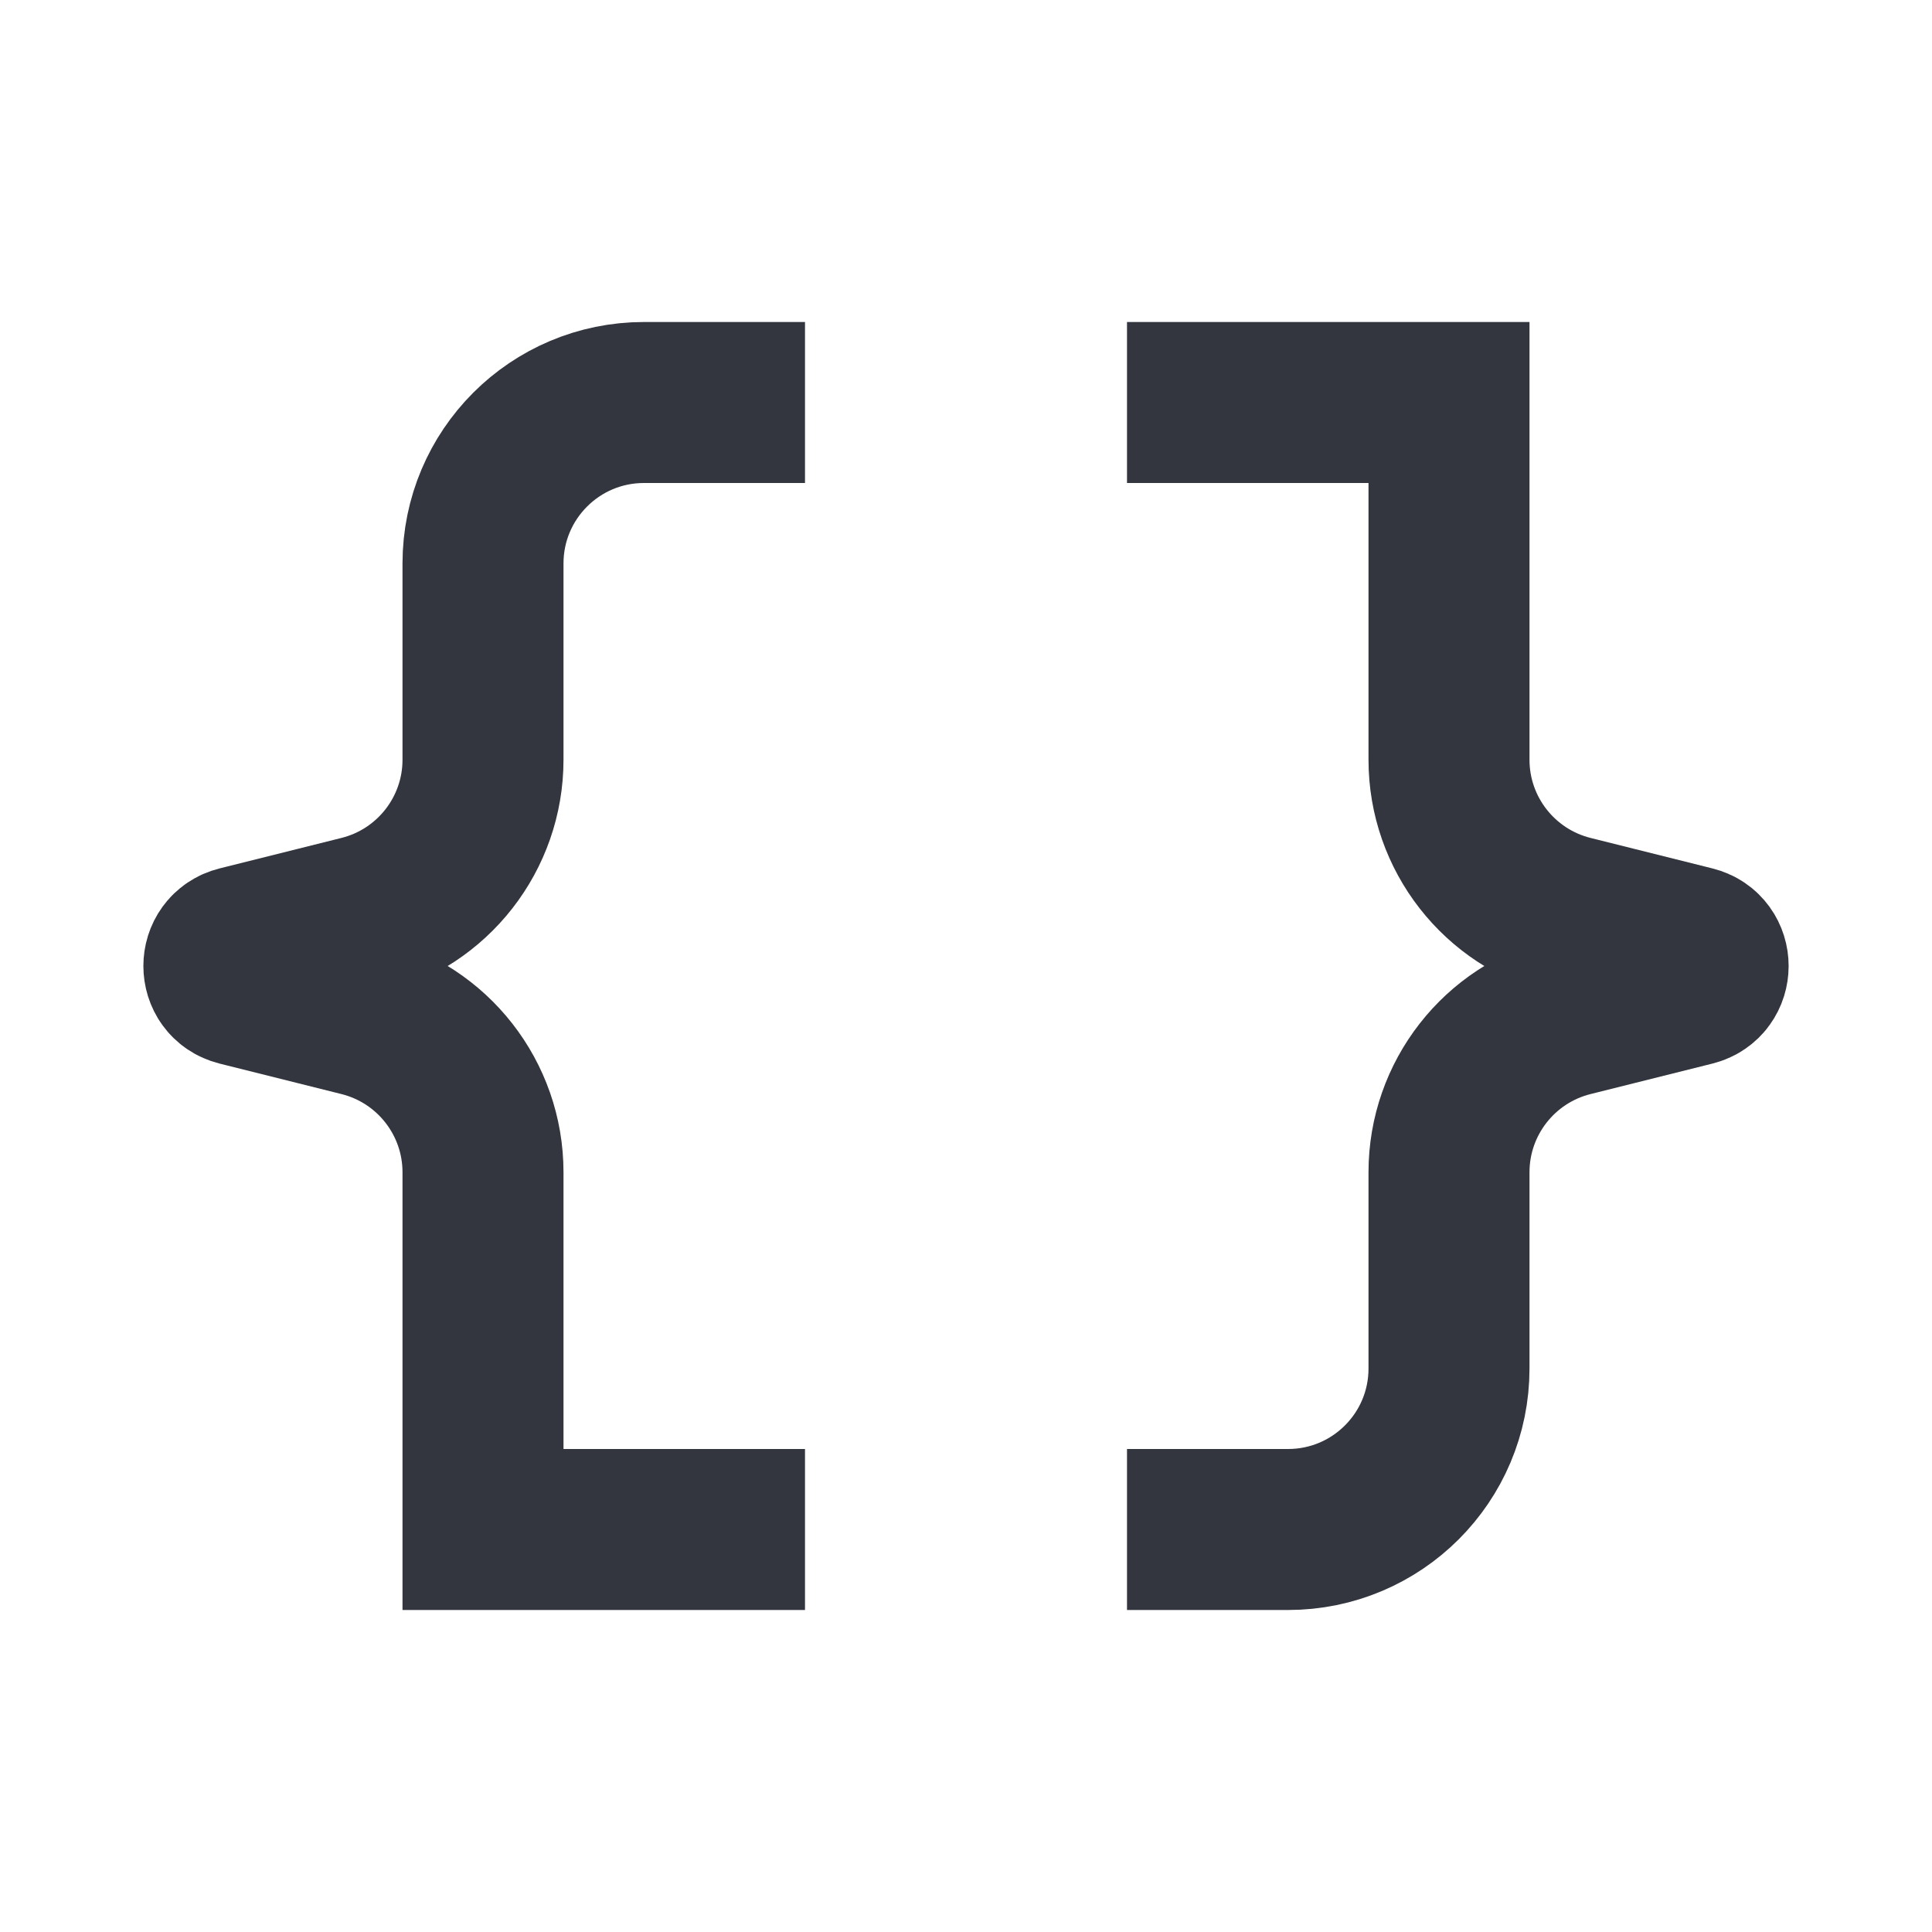
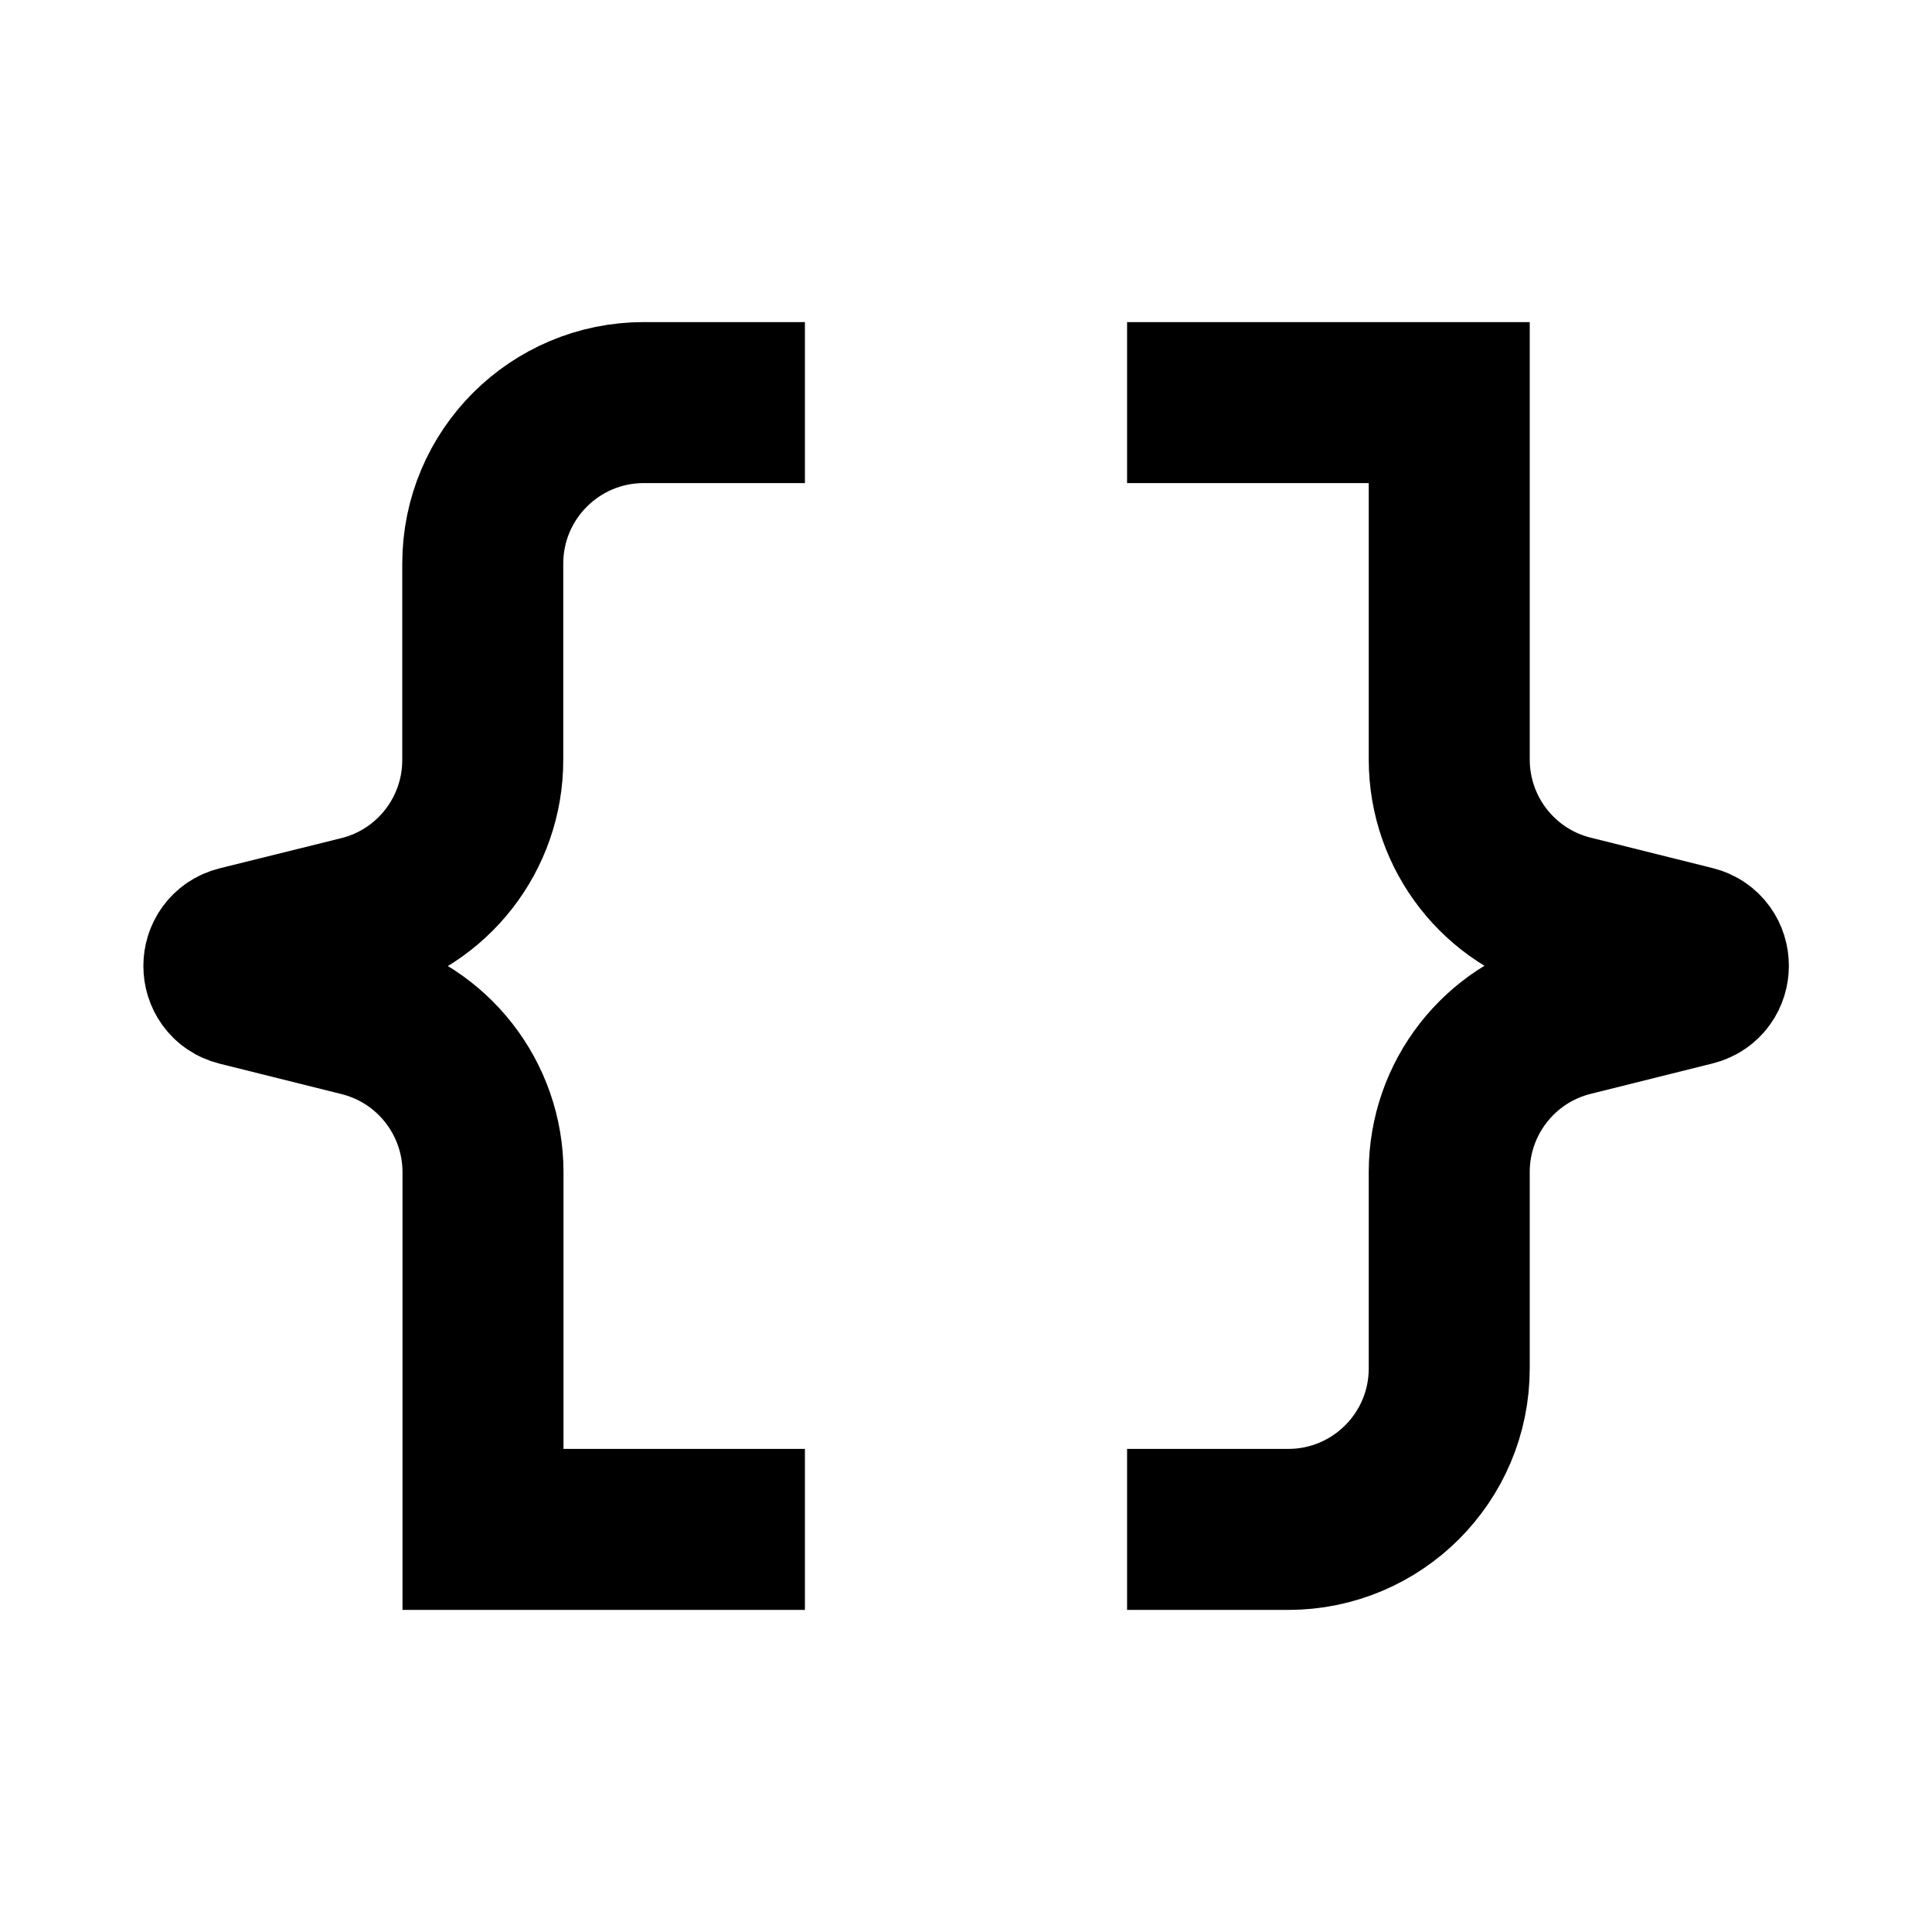
- <svg xmlns="http://www.w3.org/2000/svg" width="800px" height="800px" viewBox="0 0 24 24" fill="none">
-   <g id="SVGRepo_bgCarrier" stroke-width="0" />
-   <g id="SVGRepo_tracerCarrier" stroke-linecap="round" stroke-linejoin="round" />
+ <svg xmlns="http://www.w3.org/2000/svg" version="1.1" id="Layer_1" x="0px" y="0px" viewBox="0 0 800 800" style="enable-background:new 0 0 800 800;" xml:space="preserve">
+   <style type="text/css">
+ 	.st0{fill:none;stroke:#000000;stroke-width:66.667;stroke-miterlimit:133.333;}
+ </style>
+   <g id="SVGRepo_bgCarrier">
+ </g>
+   <g id="SVGRepo_tracerCarrier">
+ </g>
  <g id="SVGRepo_iconCarrier">
-     <path d="M14 19H16C17.105 19 18 18.105 18 17V14.562C18 13.644 18.625 12.844 19.515 12.621L21.03 12.242C21.282 12.179 21.282 11.821 21.03 11.758L19.515 11.379C18.625 11.156 18 10.356 18 9.438V5H14" stroke="#33363F" stroke-width="2" />
-     <path d="M10 5H8C6.895 5 6 5.895 6 7V9.438C6 10.356 5.375 11.156 4.485 11.379L2.97 11.758C2.718 11.821 2.718 12.179 2.97 12.242L4.485 12.621C5.375 12.844 6 13.644 6 14.562V19H10" stroke="#33363F" stroke-width="2" />
+     <path class="st0" d="M466.7,633.3h66.7c36.8,0,66.7-29.8,66.7-66.7v-81.3c0-30.6,20.8-57.3,50.5-64.7l50.5-12.6   c8.4-2.1,8.4-14.1,0-16.2l-50.5-12.6c-29.7-7.4-50.5-34.1-50.5-64.7V166.7H466.7" />
+     <path class="st0" d="M333.3,166.7h-66.7c-36.8,0-66.7,29.8-66.7,66.7v81.3c0,30.6-20.8,57.3-50.5,64.7L99,391.9   c-8.4,2.1-8.4,14.1,0,16.2l50.5,12.6c29.7,7.4,50.5,34.1,50.5,64.7v147.9h133.3" />
  </g>
</svg>
